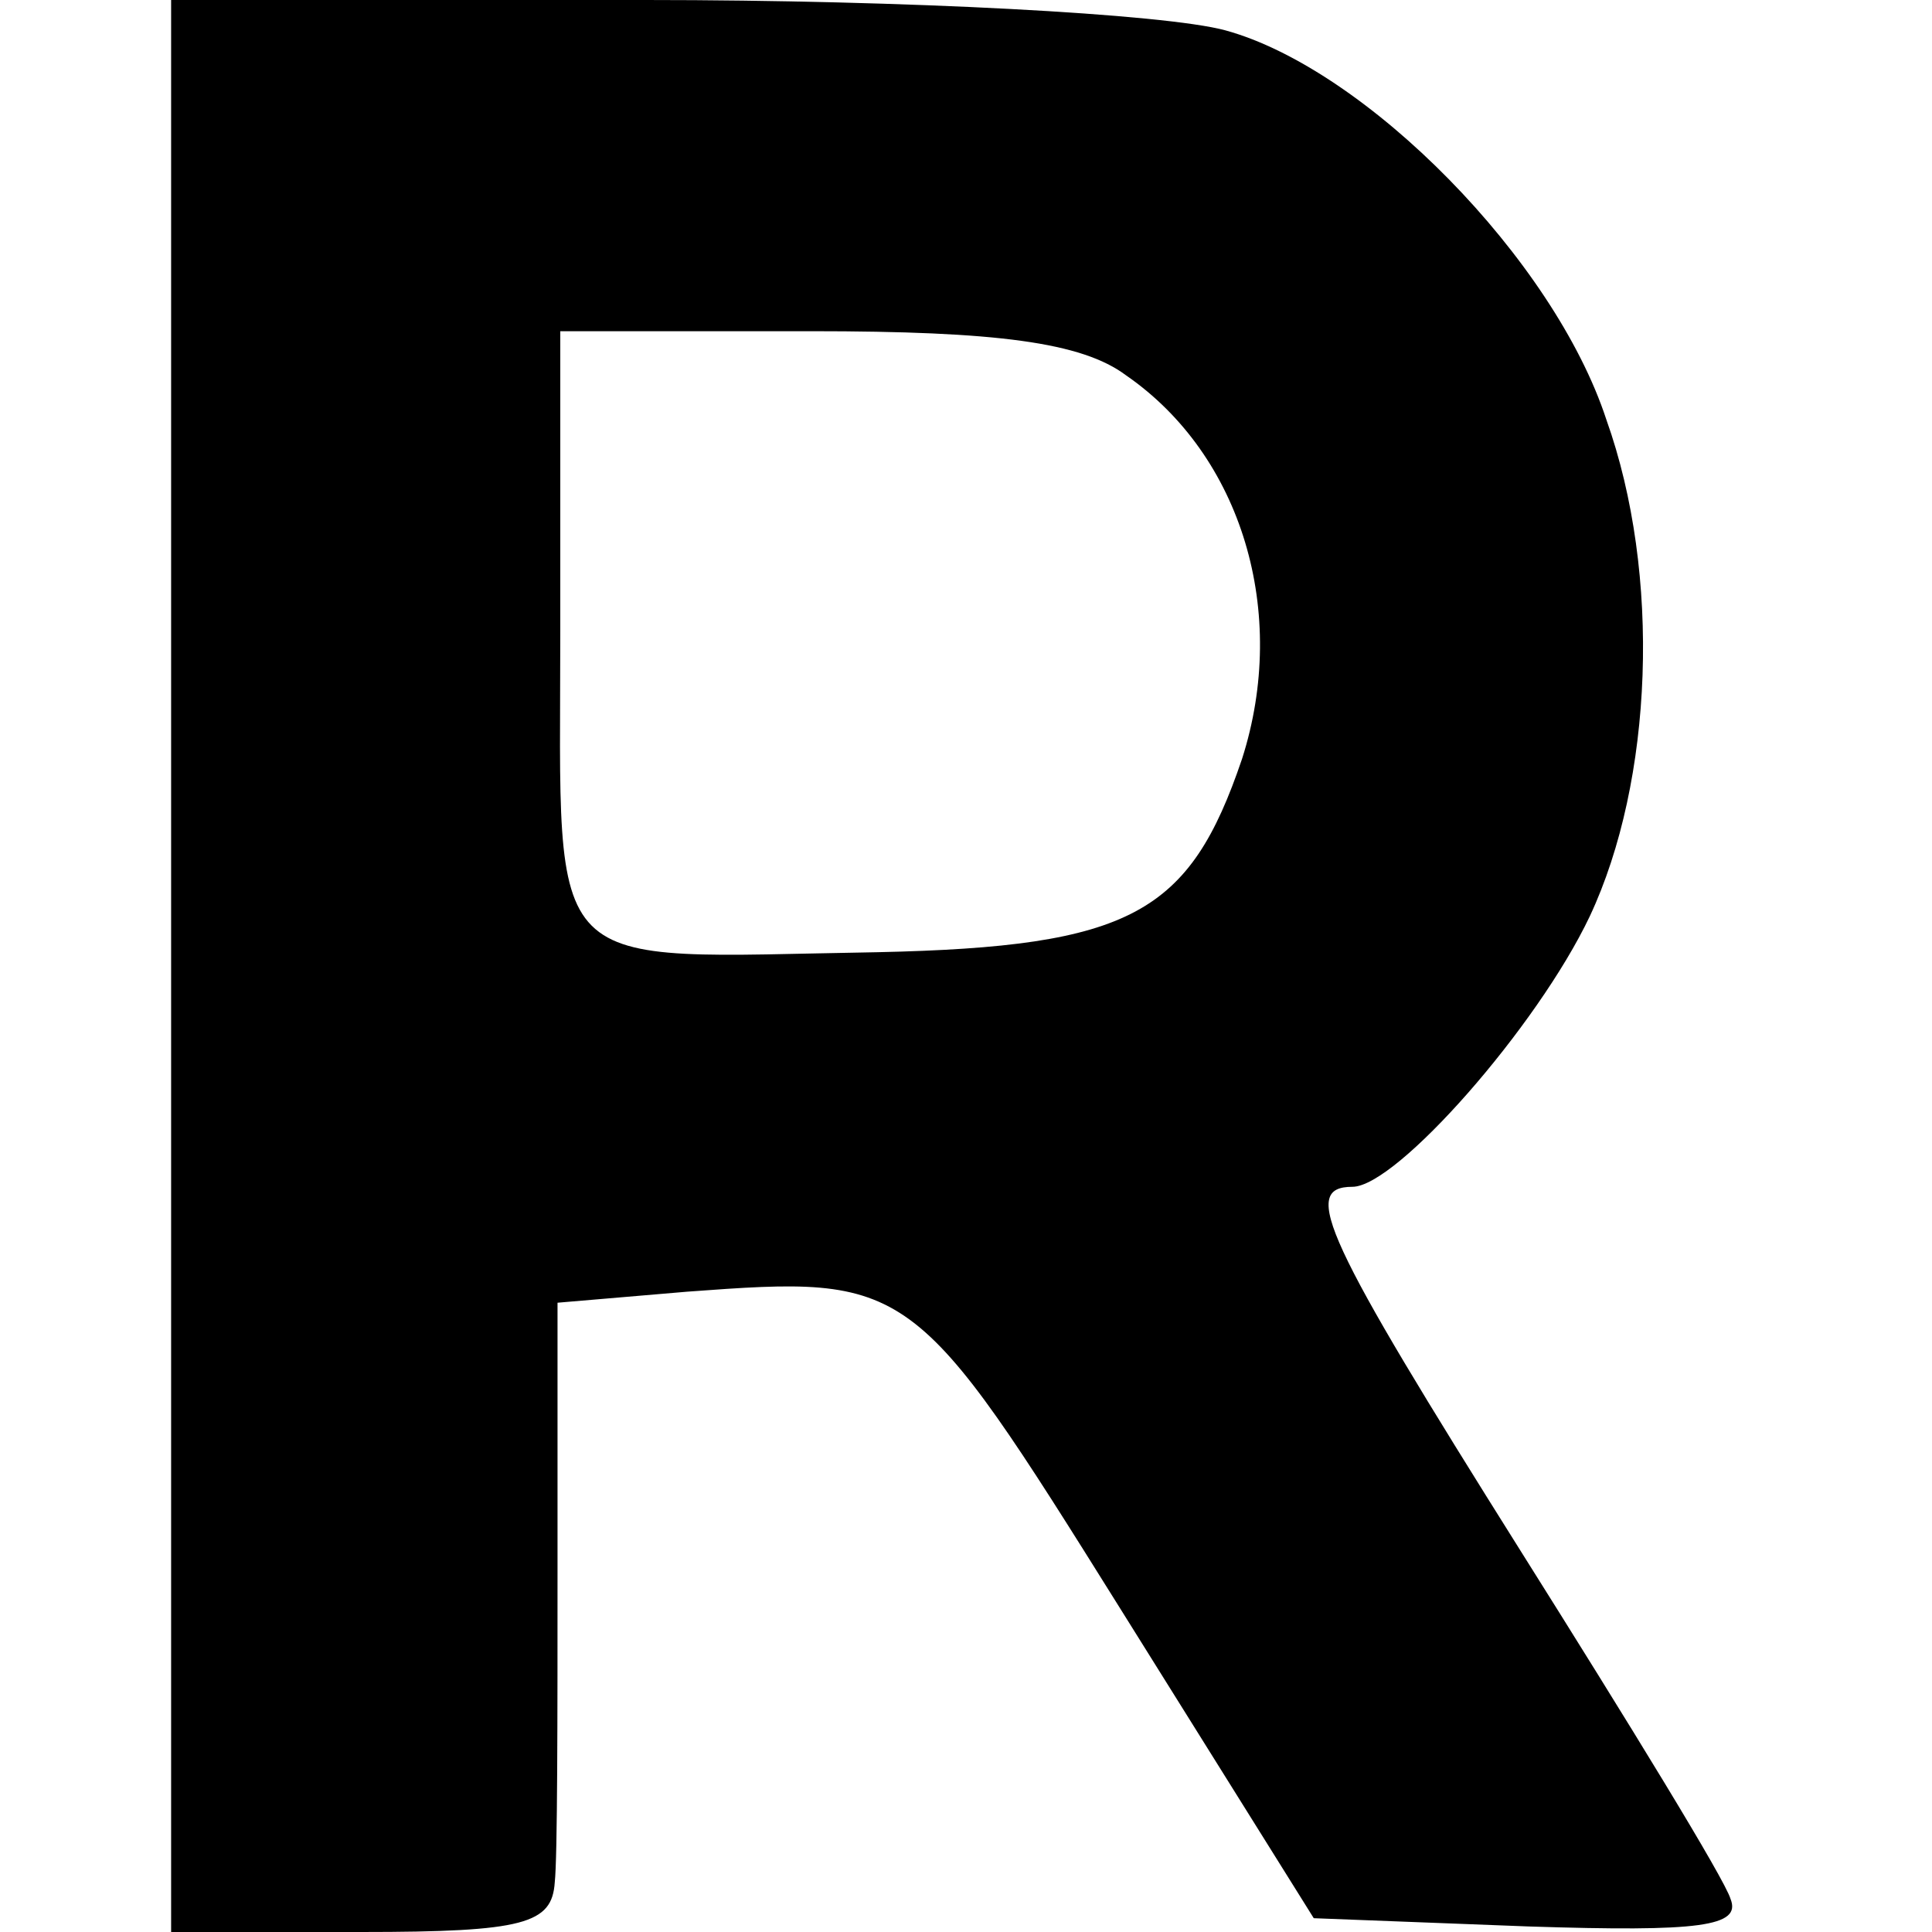
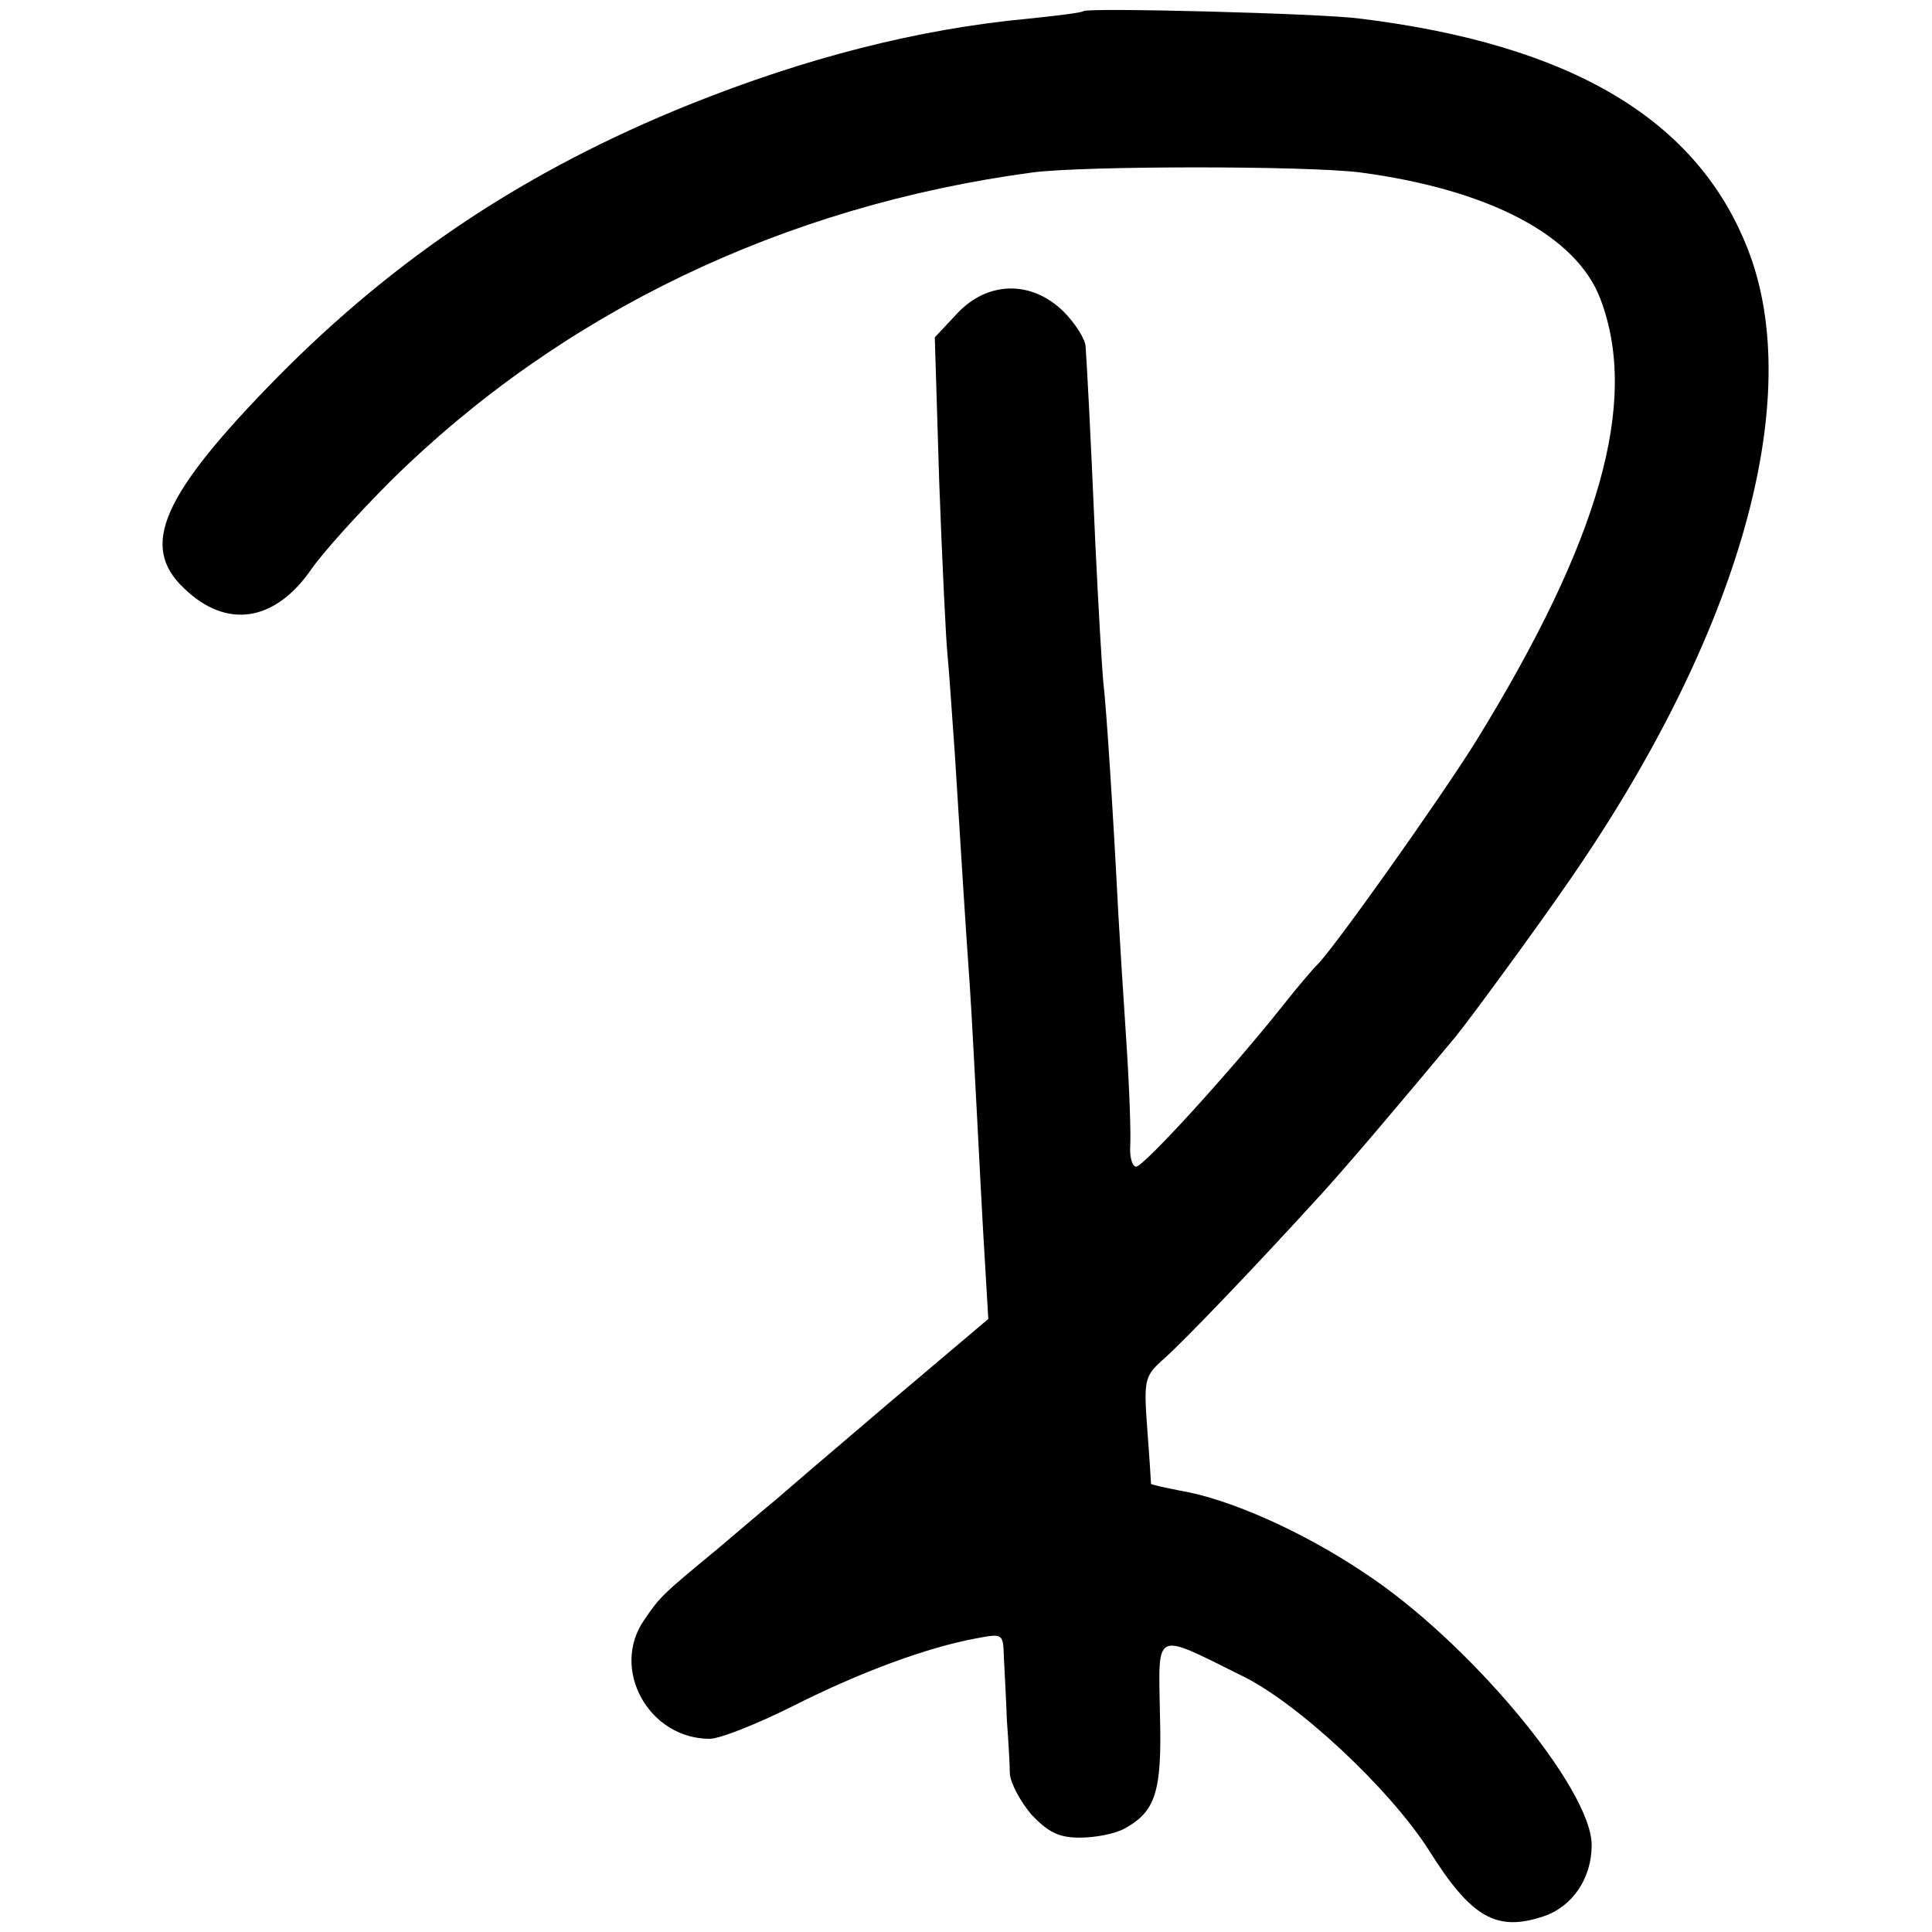
- <svg xmlns="http://www.w3.org/2000/svg" version="1.0" width="70pt" height="70pt" viewBox="0 0 70 70" preserveAspectRatio="xMidYMid meet">
-   <g transform="translate(0,70) scale(0.1,-0.1)" fill="#000000" stroke="none">
-     <path d="M62 350 l0 -350 69 0 c59 0 69 3 70 18 1 9 1 60 1 114 l0 96 47 4 c81 6 82 5 157 -115 l70 -112 78 -3 c62 -2 77 0 73 10 -2 7 -37 64 -76 126 -71 113 -80 132 -61 132 16 0 67 58 86 98 23 49 26 124 6 180 -19 58 -87 127 -138 141 -22 6 -116 11 -210 11 l-172 0 0 -350z m346 214 c42 -29 59 -86 42 -139 -19 -56 -40 -68 -132 -70 -123 -2 -115 -11 -115 116 l0 109 91 0 c67 0 98 -4 114 -16z" />
+ <svg xmlns="http://www.w3.org/2000/svg" version="1.0" width="260pt" height="260pt" viewBox="0 0 260 260" preserveAspectRatio="xMidYMid meet">
+   <g transform="translate(0,260) scale(0.1,-0.1)" fill="#000000" stroke="none">
+     <path d="M1458 2585 c-2 -2 -34 -6 -73 -10 -150 -14 -301 -53 -458 -116 -218 -88 -393 -204 -554 -367 -155 -158 -186 -227 -125 -284 57 -55 122 -45 171 26 16 23 64 76 107 119 229 226 528 370 864 415 71 9 368 9 440 0 174 -23 292 -85 324 -171 52 -138 -1 -324 -168 -595 -50 -80 -197 -287 -215 -302 -3 -3 -24 -27 -46 -55 -70 -88 -186 -215 -196 -215 -5 0 -9 12 -8 28 1 15 -1 77 -5 137 -4 61 -9 139 -11 175 -7 137 -16 276 -20 310 -2 19 -7 105 -11 190 -7 162 -11 233 -13 263 0 10 -14 32 -30 48 -43 42 -102 41 -143 -3 l-30 -32 6 -196 c4 -107 9 -211 11 -230 2 -19 6 -80 10 -135 10 -160 14 -225 20 -310 3 -44 7 -125 10 -180 3 -55 7 -138 10 -185 l5 -85 -136 -115 c-74 -63 -143 -122 -152 -130 -10 -8 -44 -37 -77 -65 -74 -61 -77 -64 -98 -95 -46 -66 6 -160 88 -160 14 0 64 20 112 44 91 46 181 79 246 91 37 7 37 7 38 -26 1 -19 3 -56 4 -84 2 -27 4 -60 4 -72 1 -13 14 -37 29 -55 23 -24 37 -31 65 -31 21 0 47 5 60 12 42 23 51 49 48 154 -2 114 -9 111 108 53 76 -36 201 -153 254 -236 57 -91 91 -110 154 -89 39 13 65 51 65 96 0 76 -166 275 -307 367 -82 55 -181 99 -247 110 -21 4 -38 8 -39 9 0 1 -2 34 -5 73 -5 68 -4 72 23 96 27 24 122 123 213 223 38 42 99 114 179 210 21 26 109 146 153 210 229 331 319 649 240 850 -68 174 -237 275 -522 310 -52 7 -367 15 -372 10z" />
  </g>
</svg>
